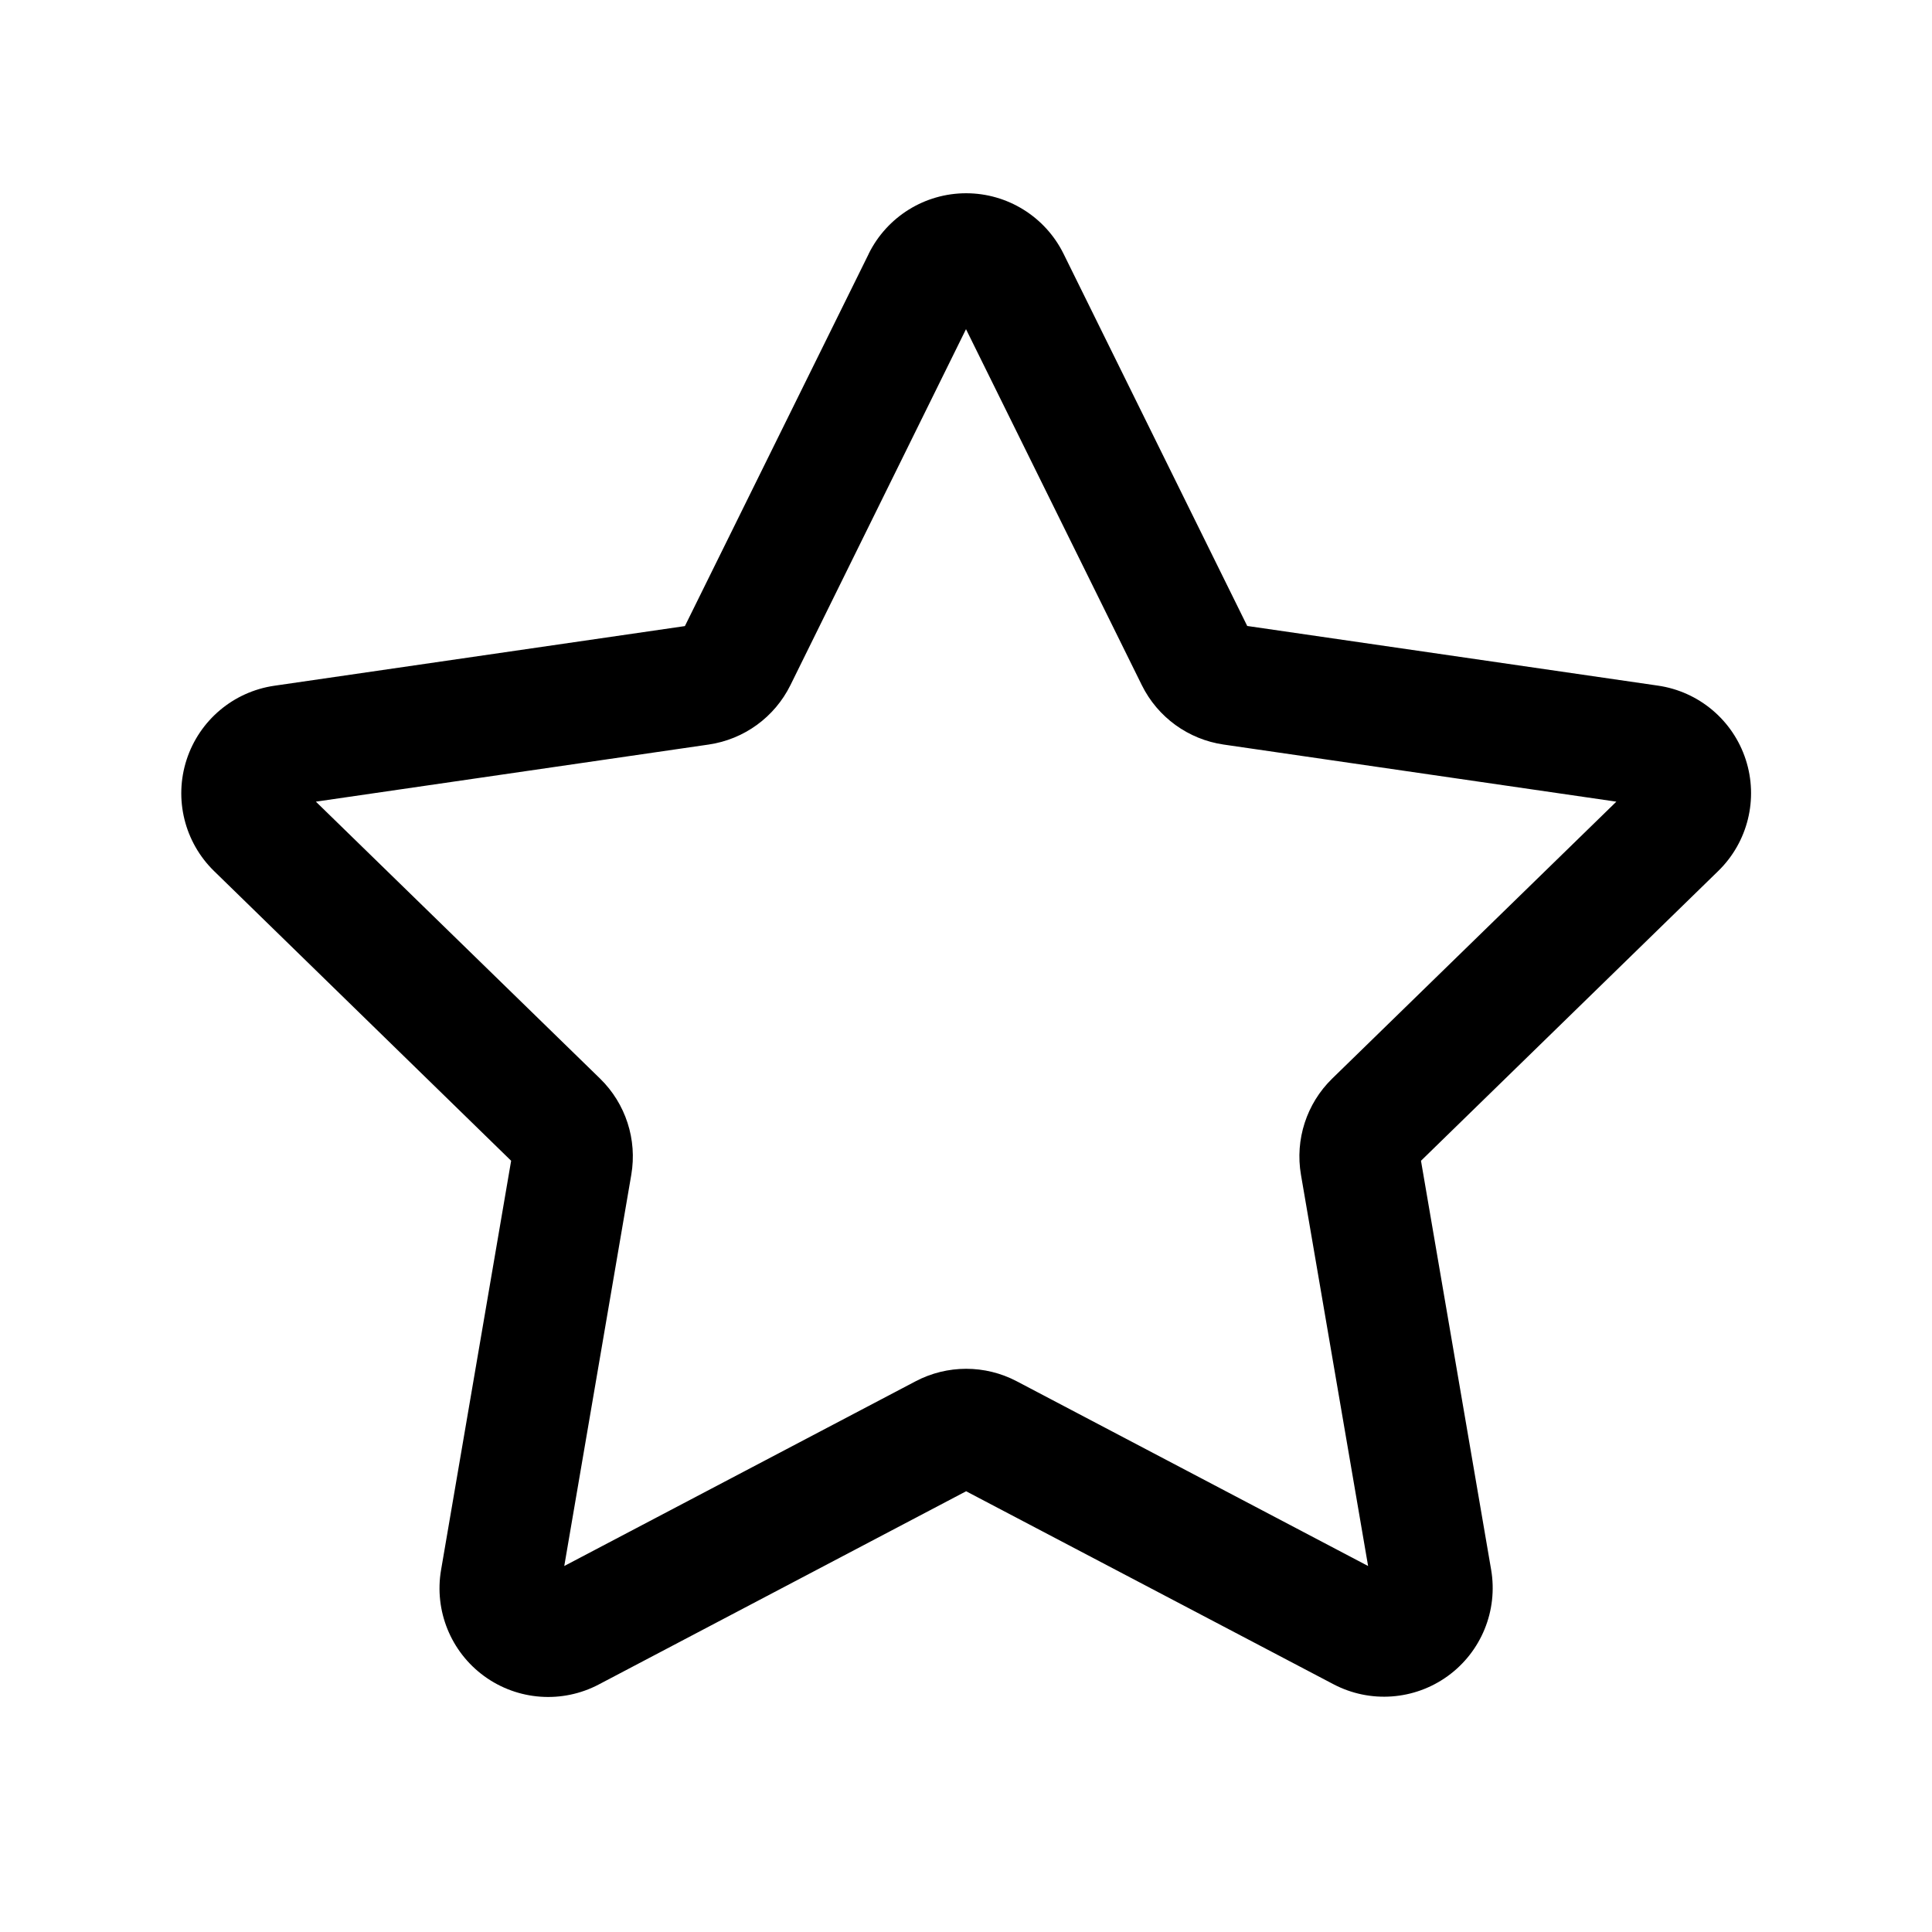
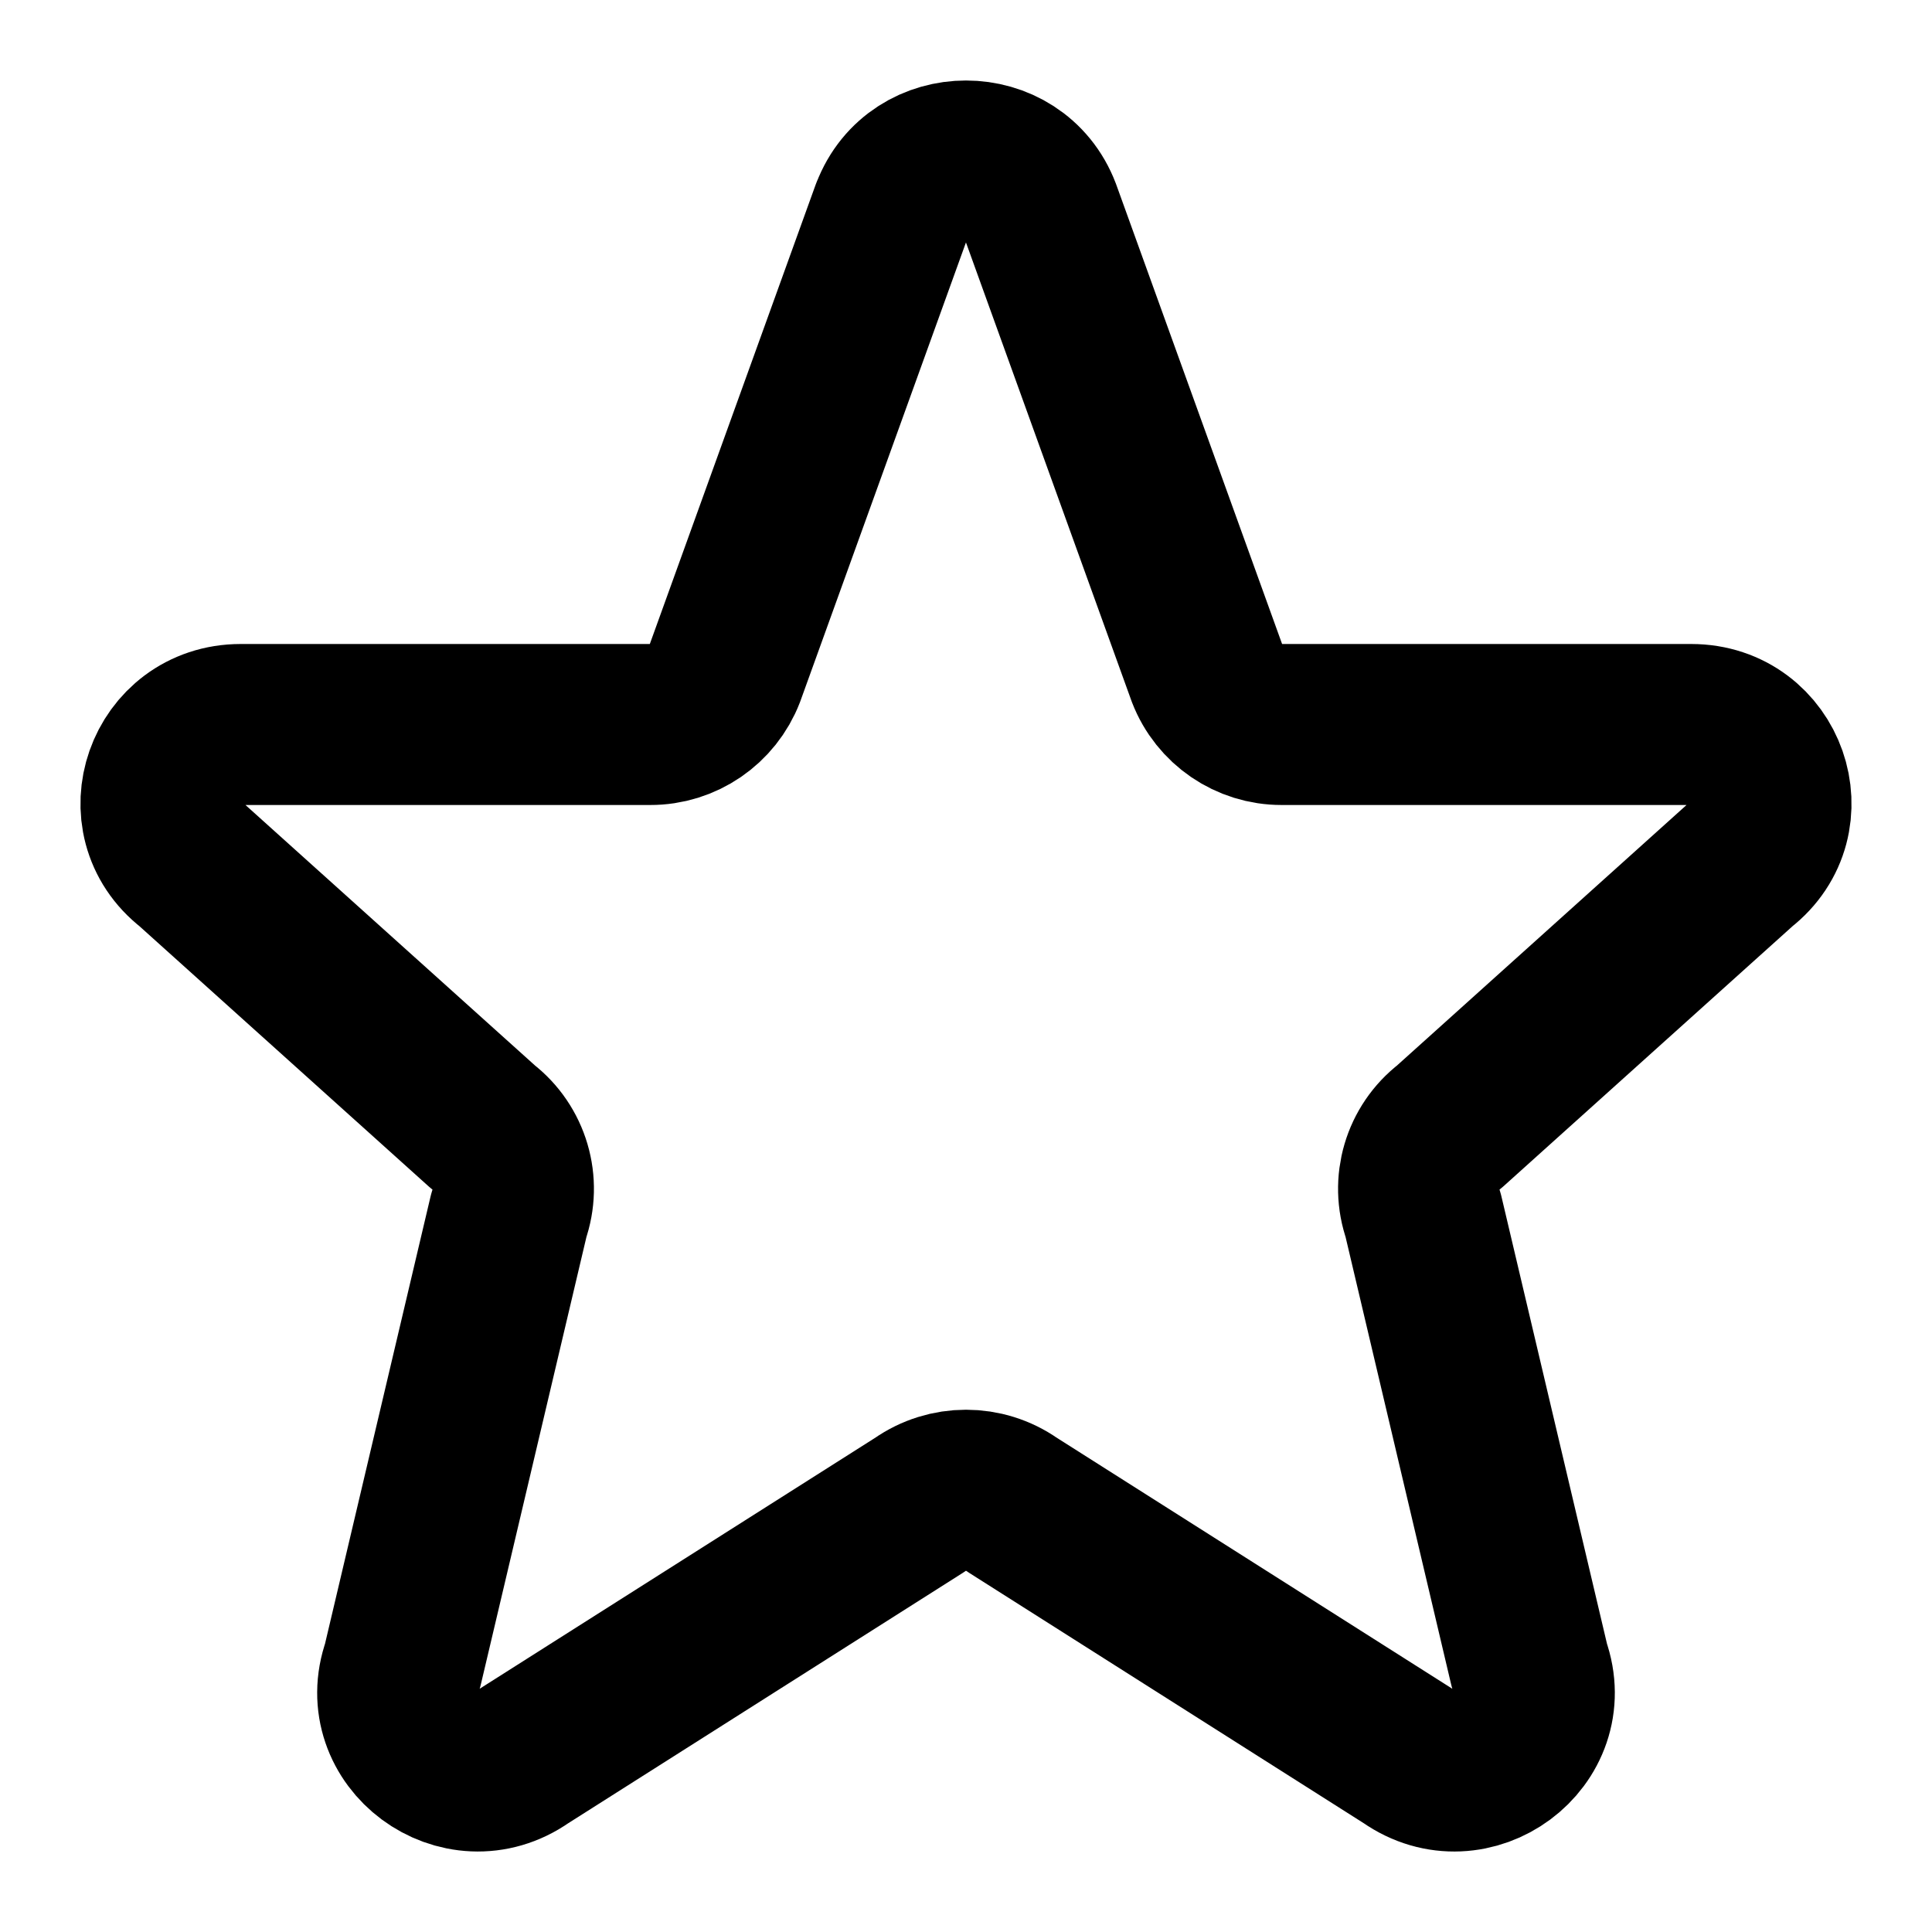
- <svg xmlns="http://www.w3.org/2000/svg" aria-hidden="true" role="img" class="iconify iconify--fluent" width="32" height="32" preserveAspectRatio="xMidYMid meet" viewBox="0 0 16 16">
-   <g fill="none">
-     <path d="M7.194 2.102a.9.9 0 0 1 1.614 0l1.521 3.082l3.401.494a.9.9 0 0 1 .5 1.535l-2.462 2.4l.581 3.387a.9.9 0 0 1-1.306.948L8.001 12.35l-3.042 1.6a.9.9 0 0 1-1.306-.95l.58-3.387l-2.46-2.399a.9.9 0 0 1 .499-1.535l3.4-.494l1.522-3.082zM8 2.726L6.546 5.674a.9.9 0 0 1-.677.492l-3.253.473L4.97 8.933a.9.9 0 0 1 .258.796l-.555 3.24l2.91-1.53a.9.9 0 0 1 .837 0l2.91 1.53l-.556-3.24a.9.9 0 0 1 .258-.796l2.354-2.294l-3.253-.473a.9.9 0 0 1-.677-.492L8 2.726z" fill="black" />
-   </g>
+ <svg xmlns="http://www.w3.org/2000/svg" width="800" height="800" viewBox="0 0 24 24" fill="none">
+   <path d="M11.074 2.633c.32-.844 1.531-.844 1.852 0l2.07 5.734a.99.99 0 0 0 .926.633h5.087c.94 0 1.35 1.17.611 1.743L18 14a.968.968 0 0 0-.322 1.092L19 20.695c.322.9-.72 1.673-1.508 1.119l-4.917-3.12a1 1 0 0 0-1.15 0l-4.917 3.12c-.787.554-1.83-.22-1.508-1.119l1.322-5.603A.968.968 0 0 0 6 14l-3.62-3.257C1.64 10.17 2.052 9 2.99 9h5.087a.989.989 0 0 0 .926-.633l2.07-5.734Z" stroke="#000" stroke-width="2" stroke-linecap="round" stroke-linejoin="round" />
</svg>
